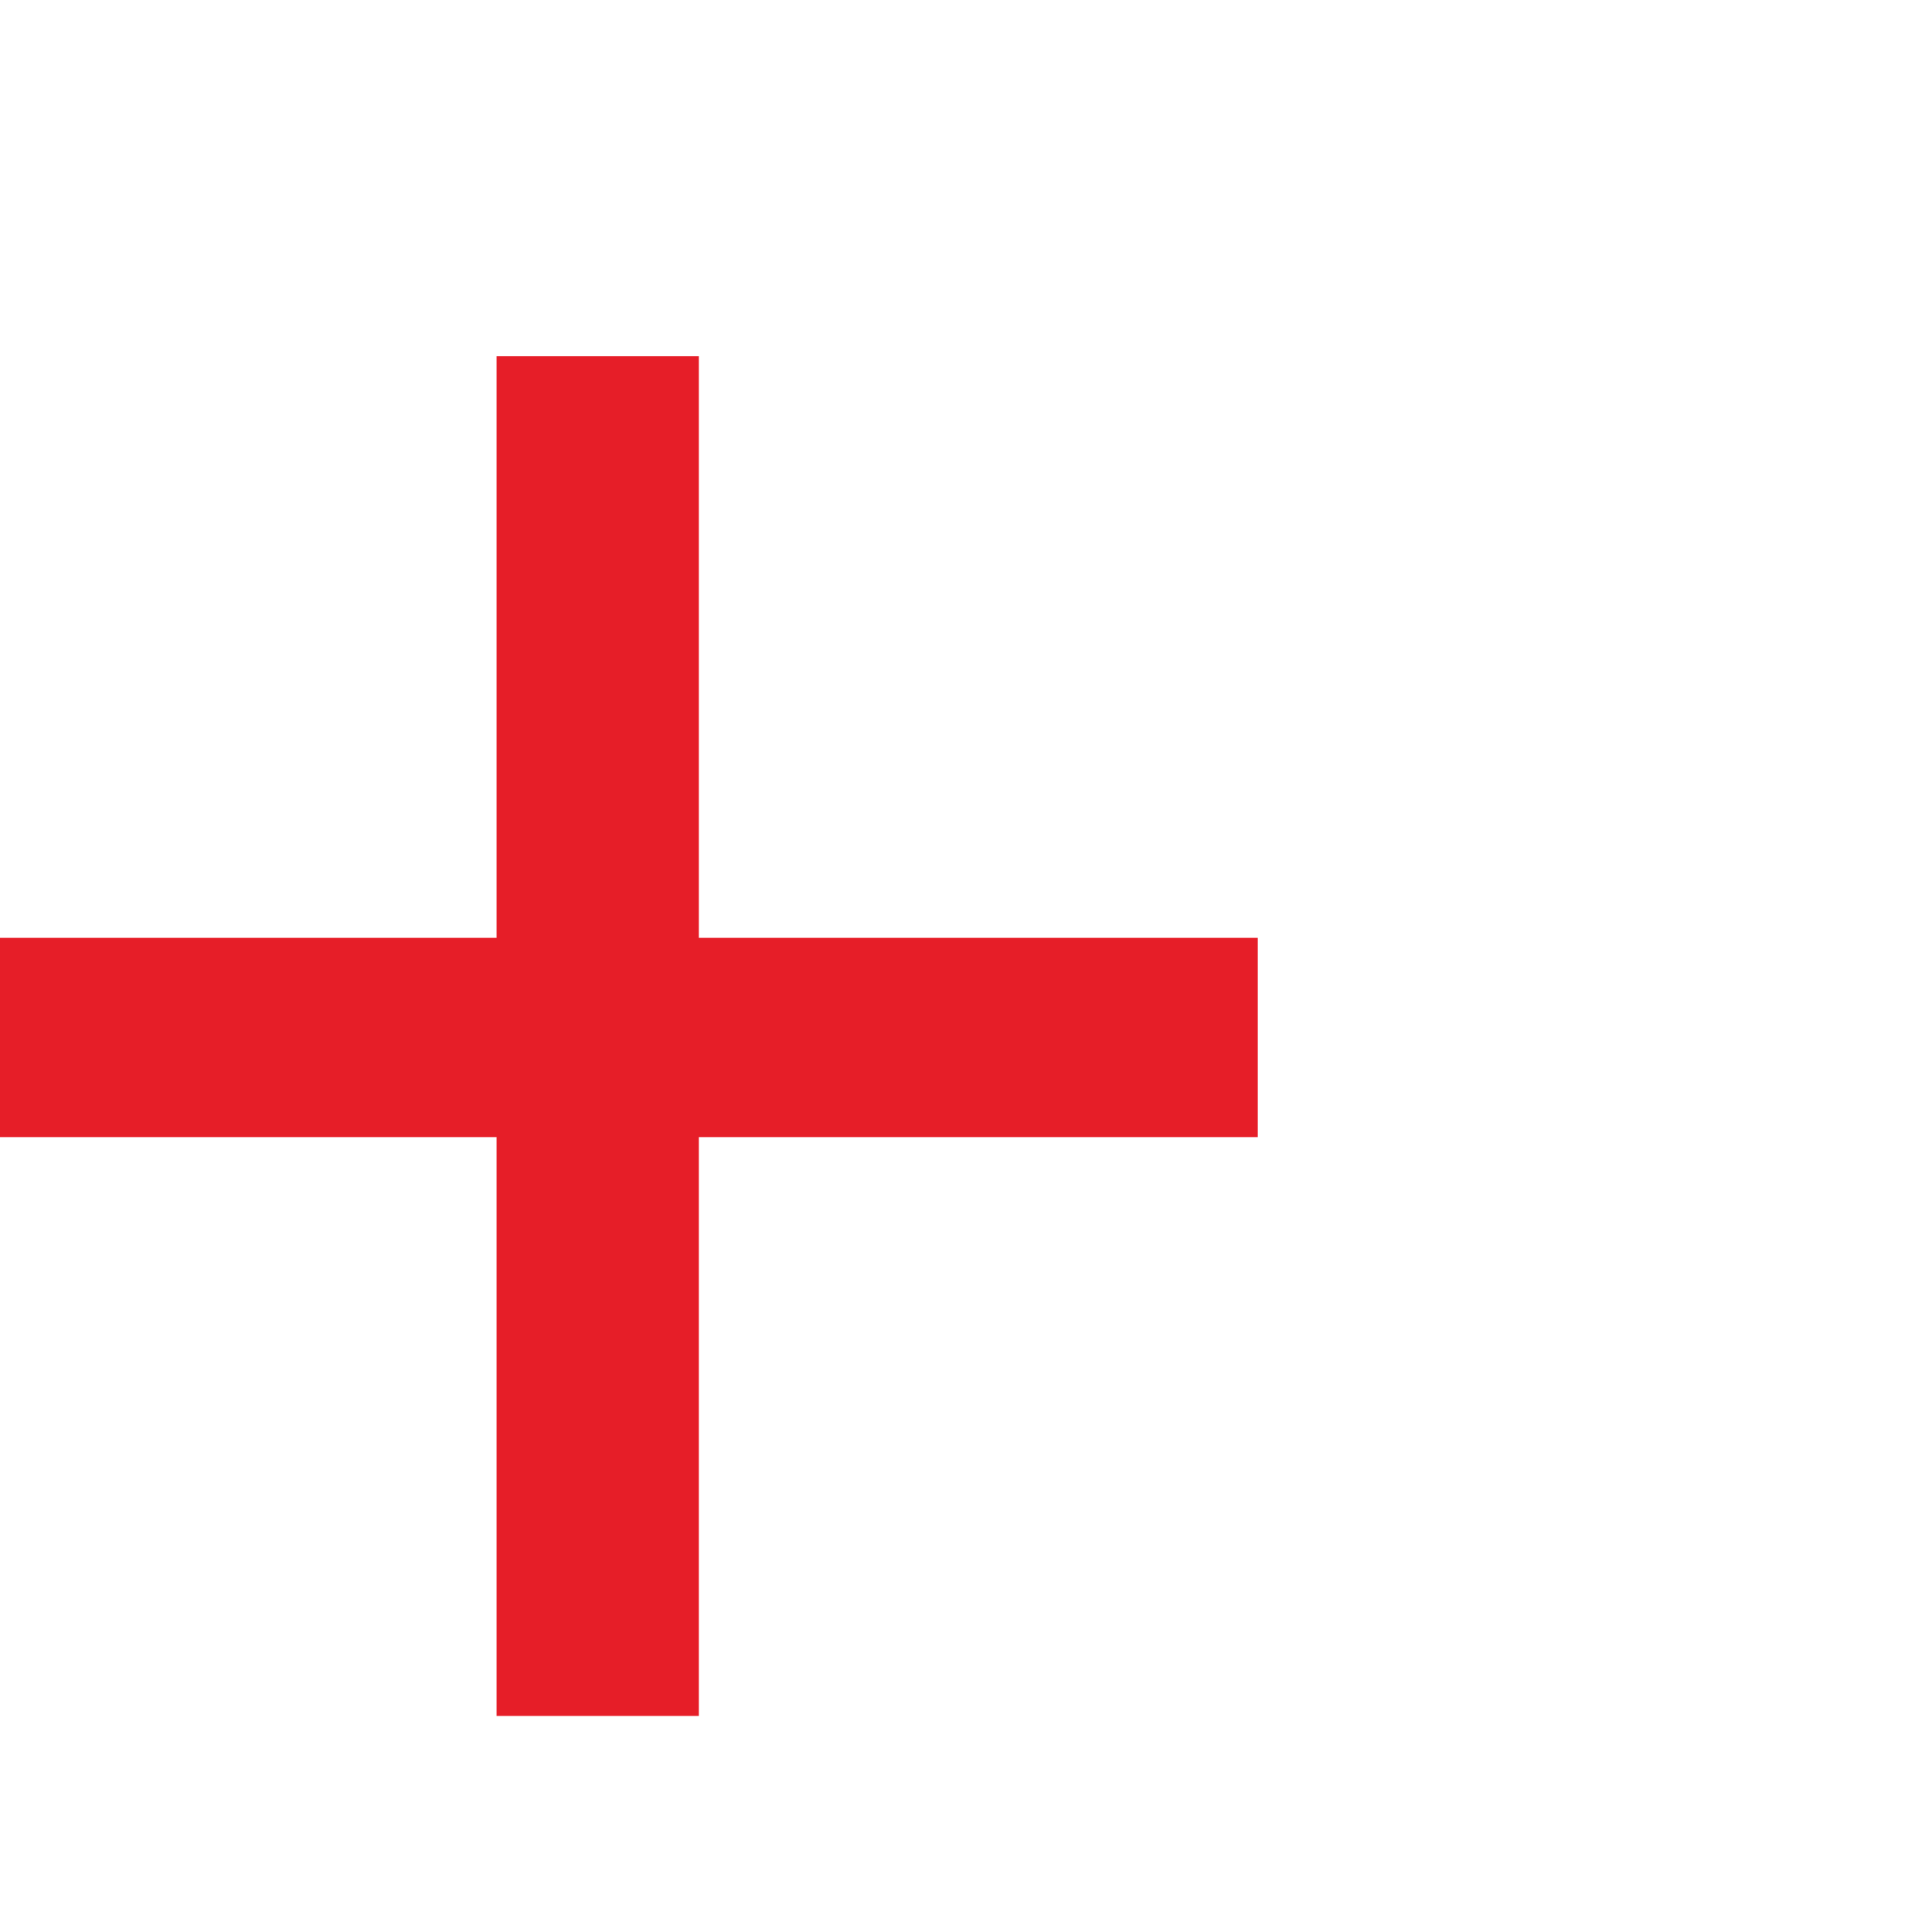
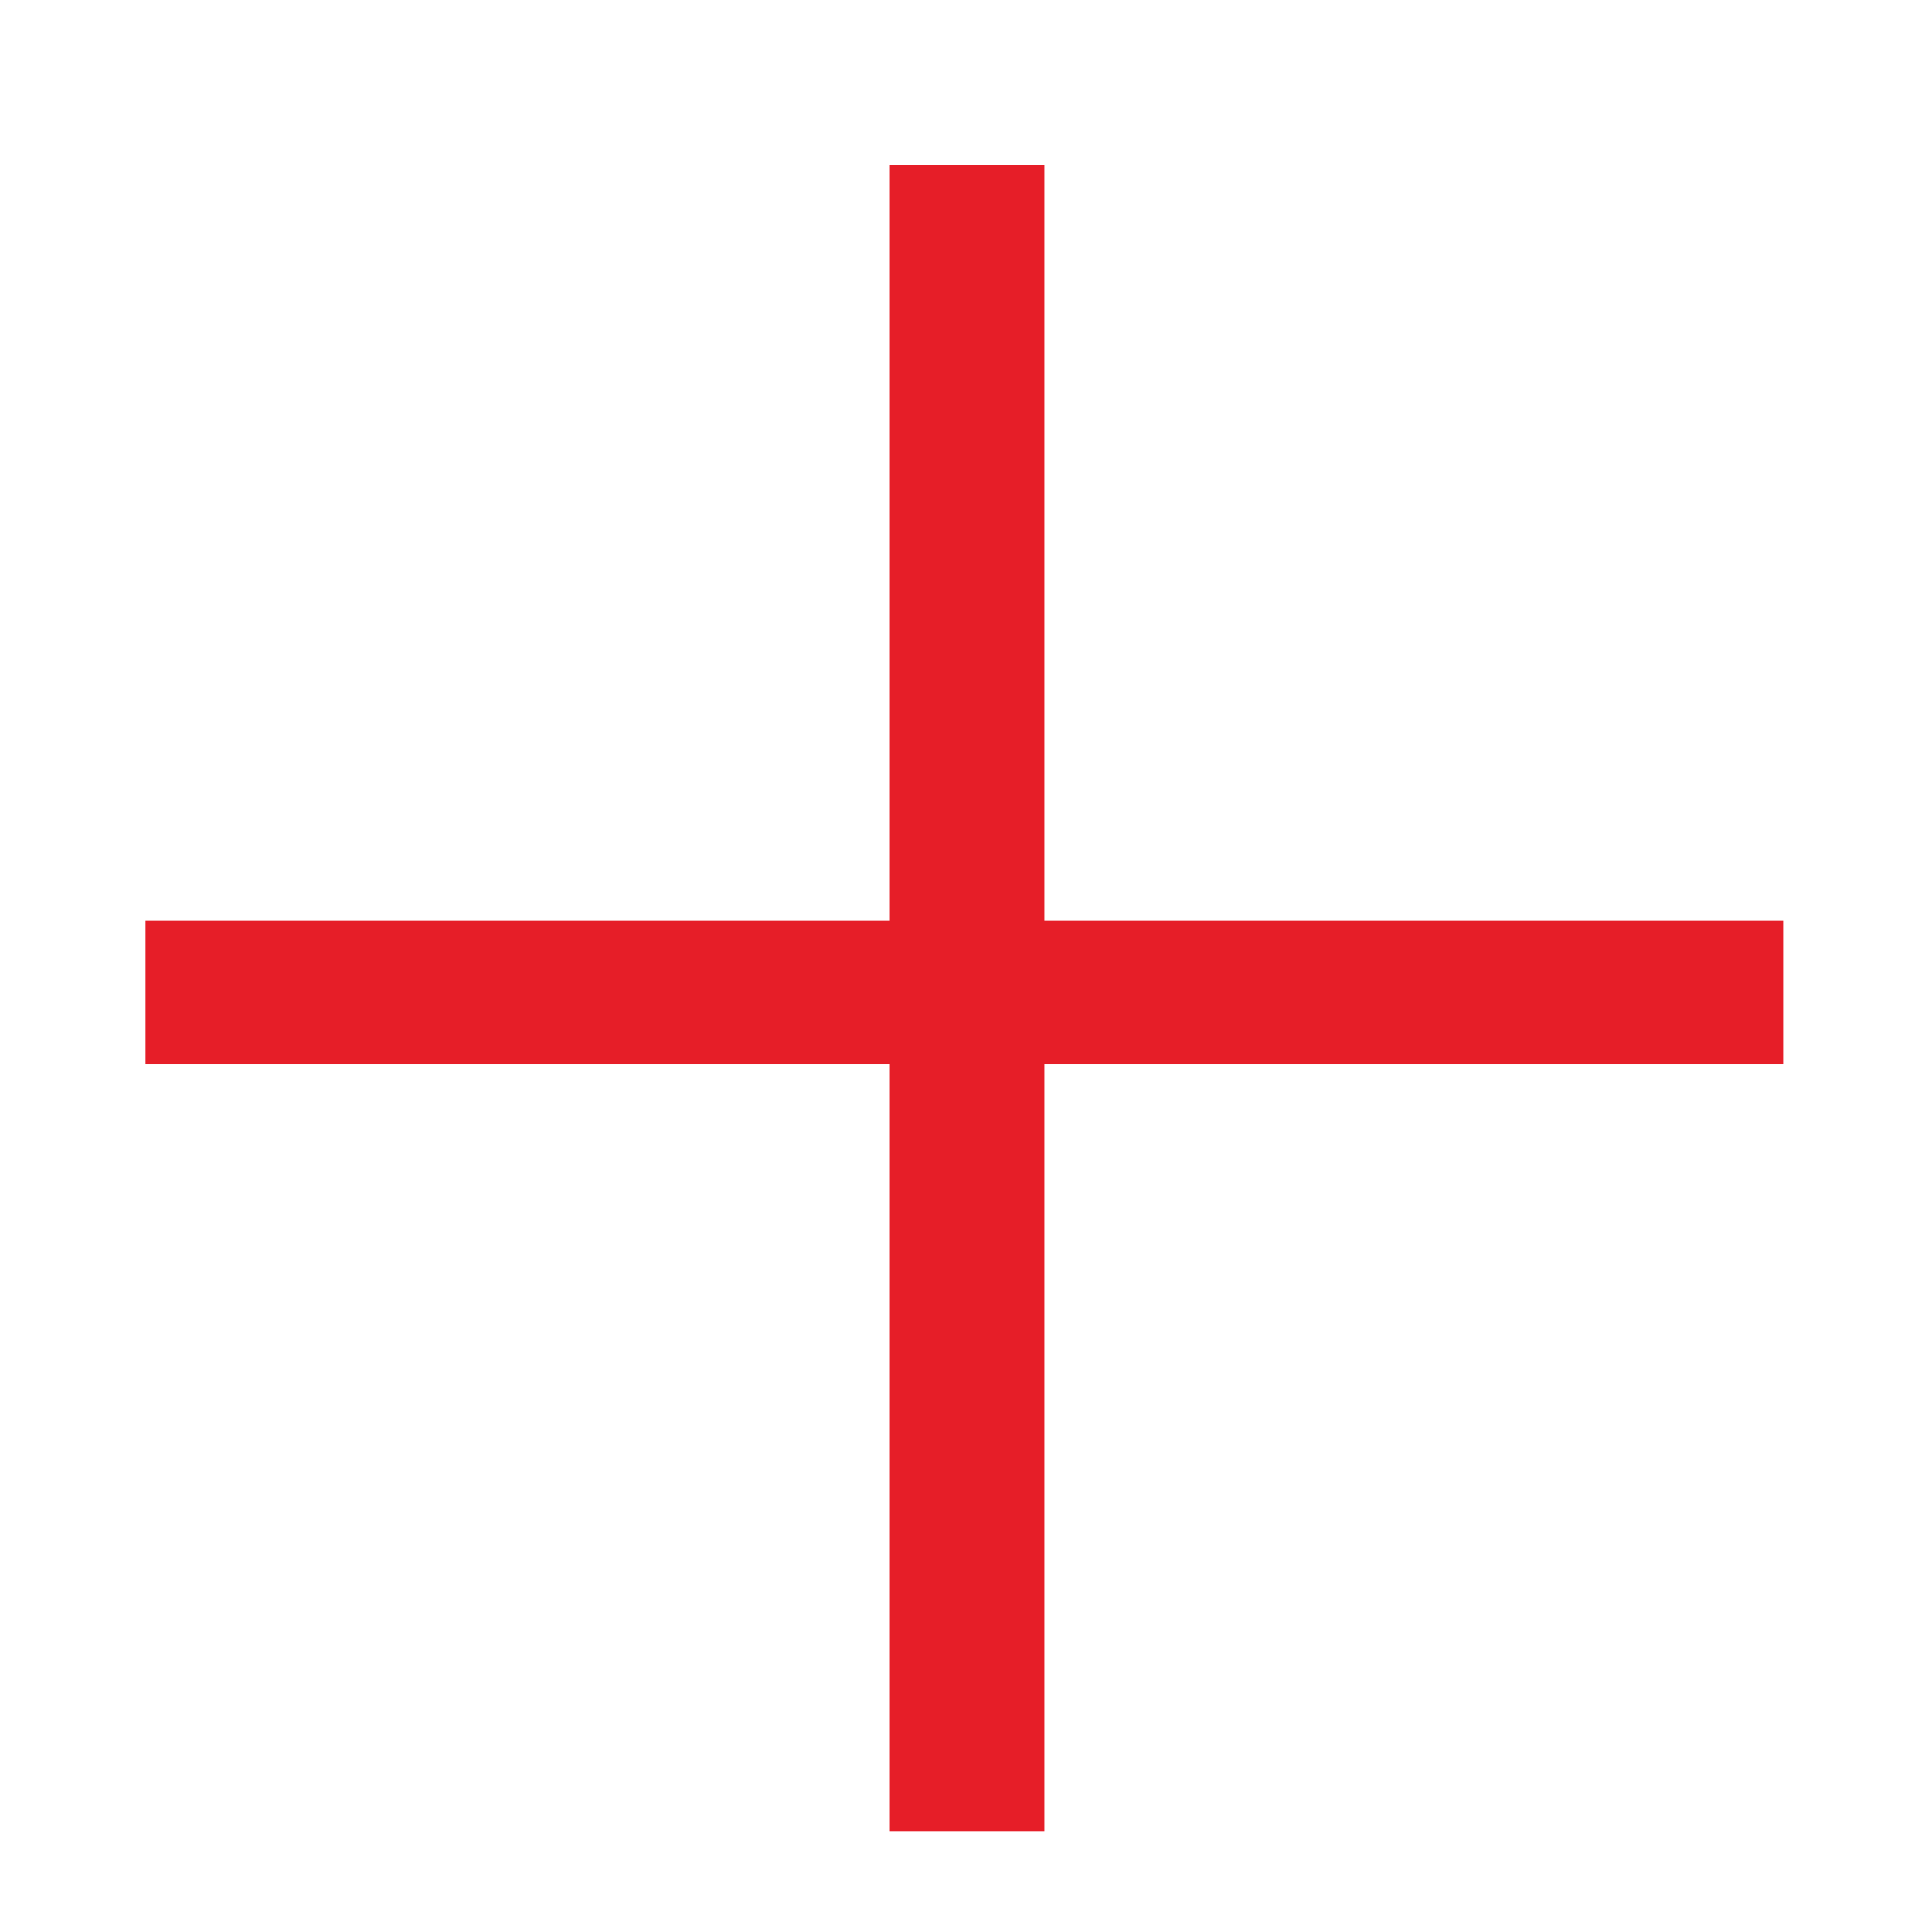
<svg xmlns="http://www.w3.org/2000/svg" version="1.1" x="0px" y="0px" width="120px" height="120px" viewBox="0 0 120 120" enable-background="new 0 0 120 120" xml:space="preserve">
  <g id="Layer_1" display="none">
    <g id="Layer_1_1_">
      <line display="inline" fill="none" stroke="#E50012" stroke-width="0.5" x1="376.335" y1="-3453.415" x2="-173.313" y2="3613.326" />
      <line display="inline" fill="none" stroke="#E50012" stroke-width="0.5" x1="2847.939" y1="-235.333" x2="-4212.604" y2="388.914" />
      <path display="inline" fill="#E50012" d="M34.558,13.289c0,0,74.624-10.213,62.502,133.954l9.991-140.685L34.558,13.289z" />
    </g>
    <g id="Layer_2">
      <line display="inline" fill="none" stroke="#E50012" stroke-width="0.5" x1="2831.523" y1="-197.881" x2="-4229.02" y2="426.366" />
      <path display="inline" fill="#E50012" d="M0,52.421c0,0,58.442-5.556,50.545,20.001l6.264-24.846L0,52.421z" />
    </g>
    <g id="Layer_3" display="inline">
      <text transform="matrix(1.792 0 0 1 -12.6646 96.5264)" fill="#E61E28" font-family="'ahn2006-L'" font-size="83.334">←</text>
    </g>
  </g>
  <g id="Layer_2_1_">
-     <text transform="matrix(1 0 0 1 -12.5947 125.9395)" fill="#E61E28" font-family="'AdobeMyungjoStd-Medium-KSCpc-EUC-H'" font-size="174.475">+</text>
+     <g>
+       <path fill="#E61E28" d="M55.274,10.267h9.595v46.932h45.886v8.898H64.869v47.63h-9.595v-47.63H9.04v-8.898h46.234V10.267z" />
+     </g>
  </g>
  <g id="Layer_3_1_" display="none">
-     <text transform="matrix(1 0 0 1 -11.5947 123.9395)" display="inline" fill="#E61E28" font-family="'AdobeMyungjoStd-Medium-KSCpc-EUC-H'" font-size="174.475">-</text>
+     <g display="inline">
+       <path fill="#E61E28" d="M9.04,57.199h101.715v8.898H9.04V57.199z" />
+     </g>
+   </g>
+   <g id="Layer_4" display="none">
+     <g display="inline">
+       <path fill="#E61E28" d="M59.528,3.736l23.285,53.146h-47.41L59.528,3.736z" />
+     </g>
+     <g display="inline">
+       <path fill="#E61E28" d="M59.5,116.672L35.206,63.375h47.43L59.5,116.672z M59.5,111.403l19.953-46.008H38.508L59.5,111.403z" />
+     </g>
+   </g>
+   <g id="Layer_5" display="none">
+     <text transform="matrix(1 0 0 1 0 106.375)" display="inline" font-family="'AdobeMyungjoStd-Medium-KSCpc-EUC-H'" font-size="120">•</text>
+     <text transform="matrix(1 0 0 1 9.625 98.042)" display="inline" font-family="'AdobeMyungjoStd-Medium-KSCpc-EUC-H'" font-size="98.599">○</text>
  </g>
</svg>
